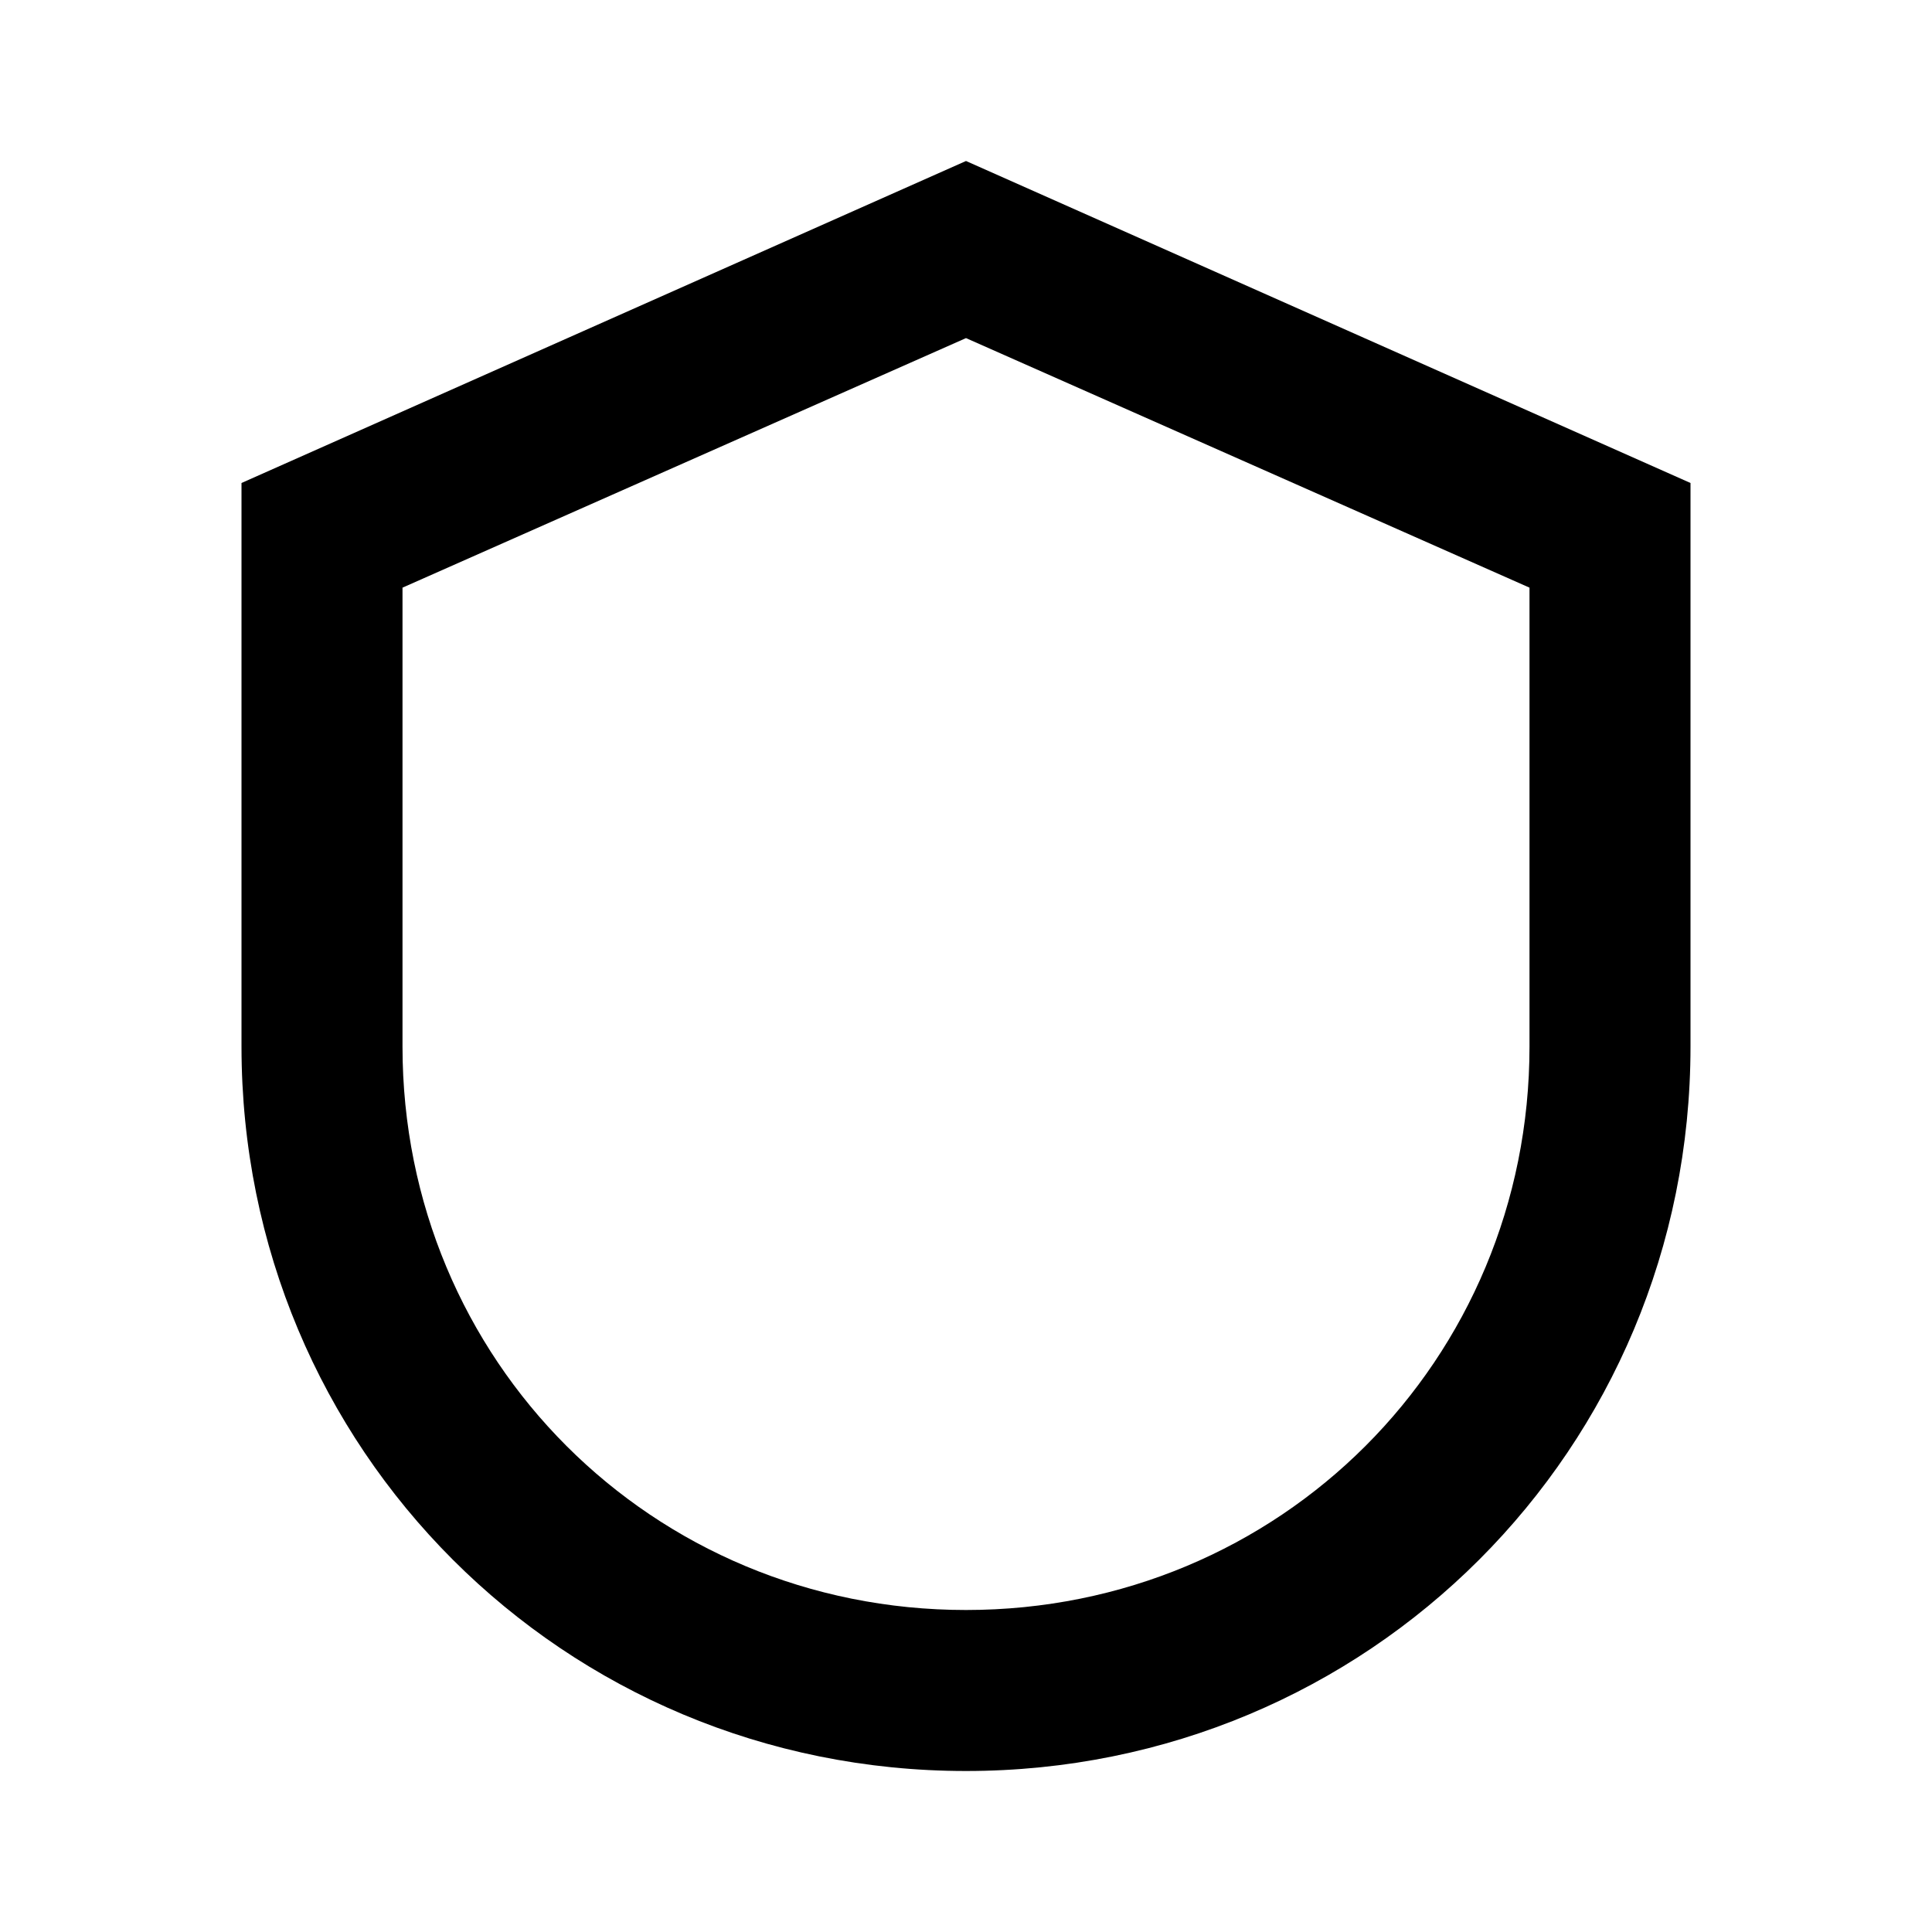
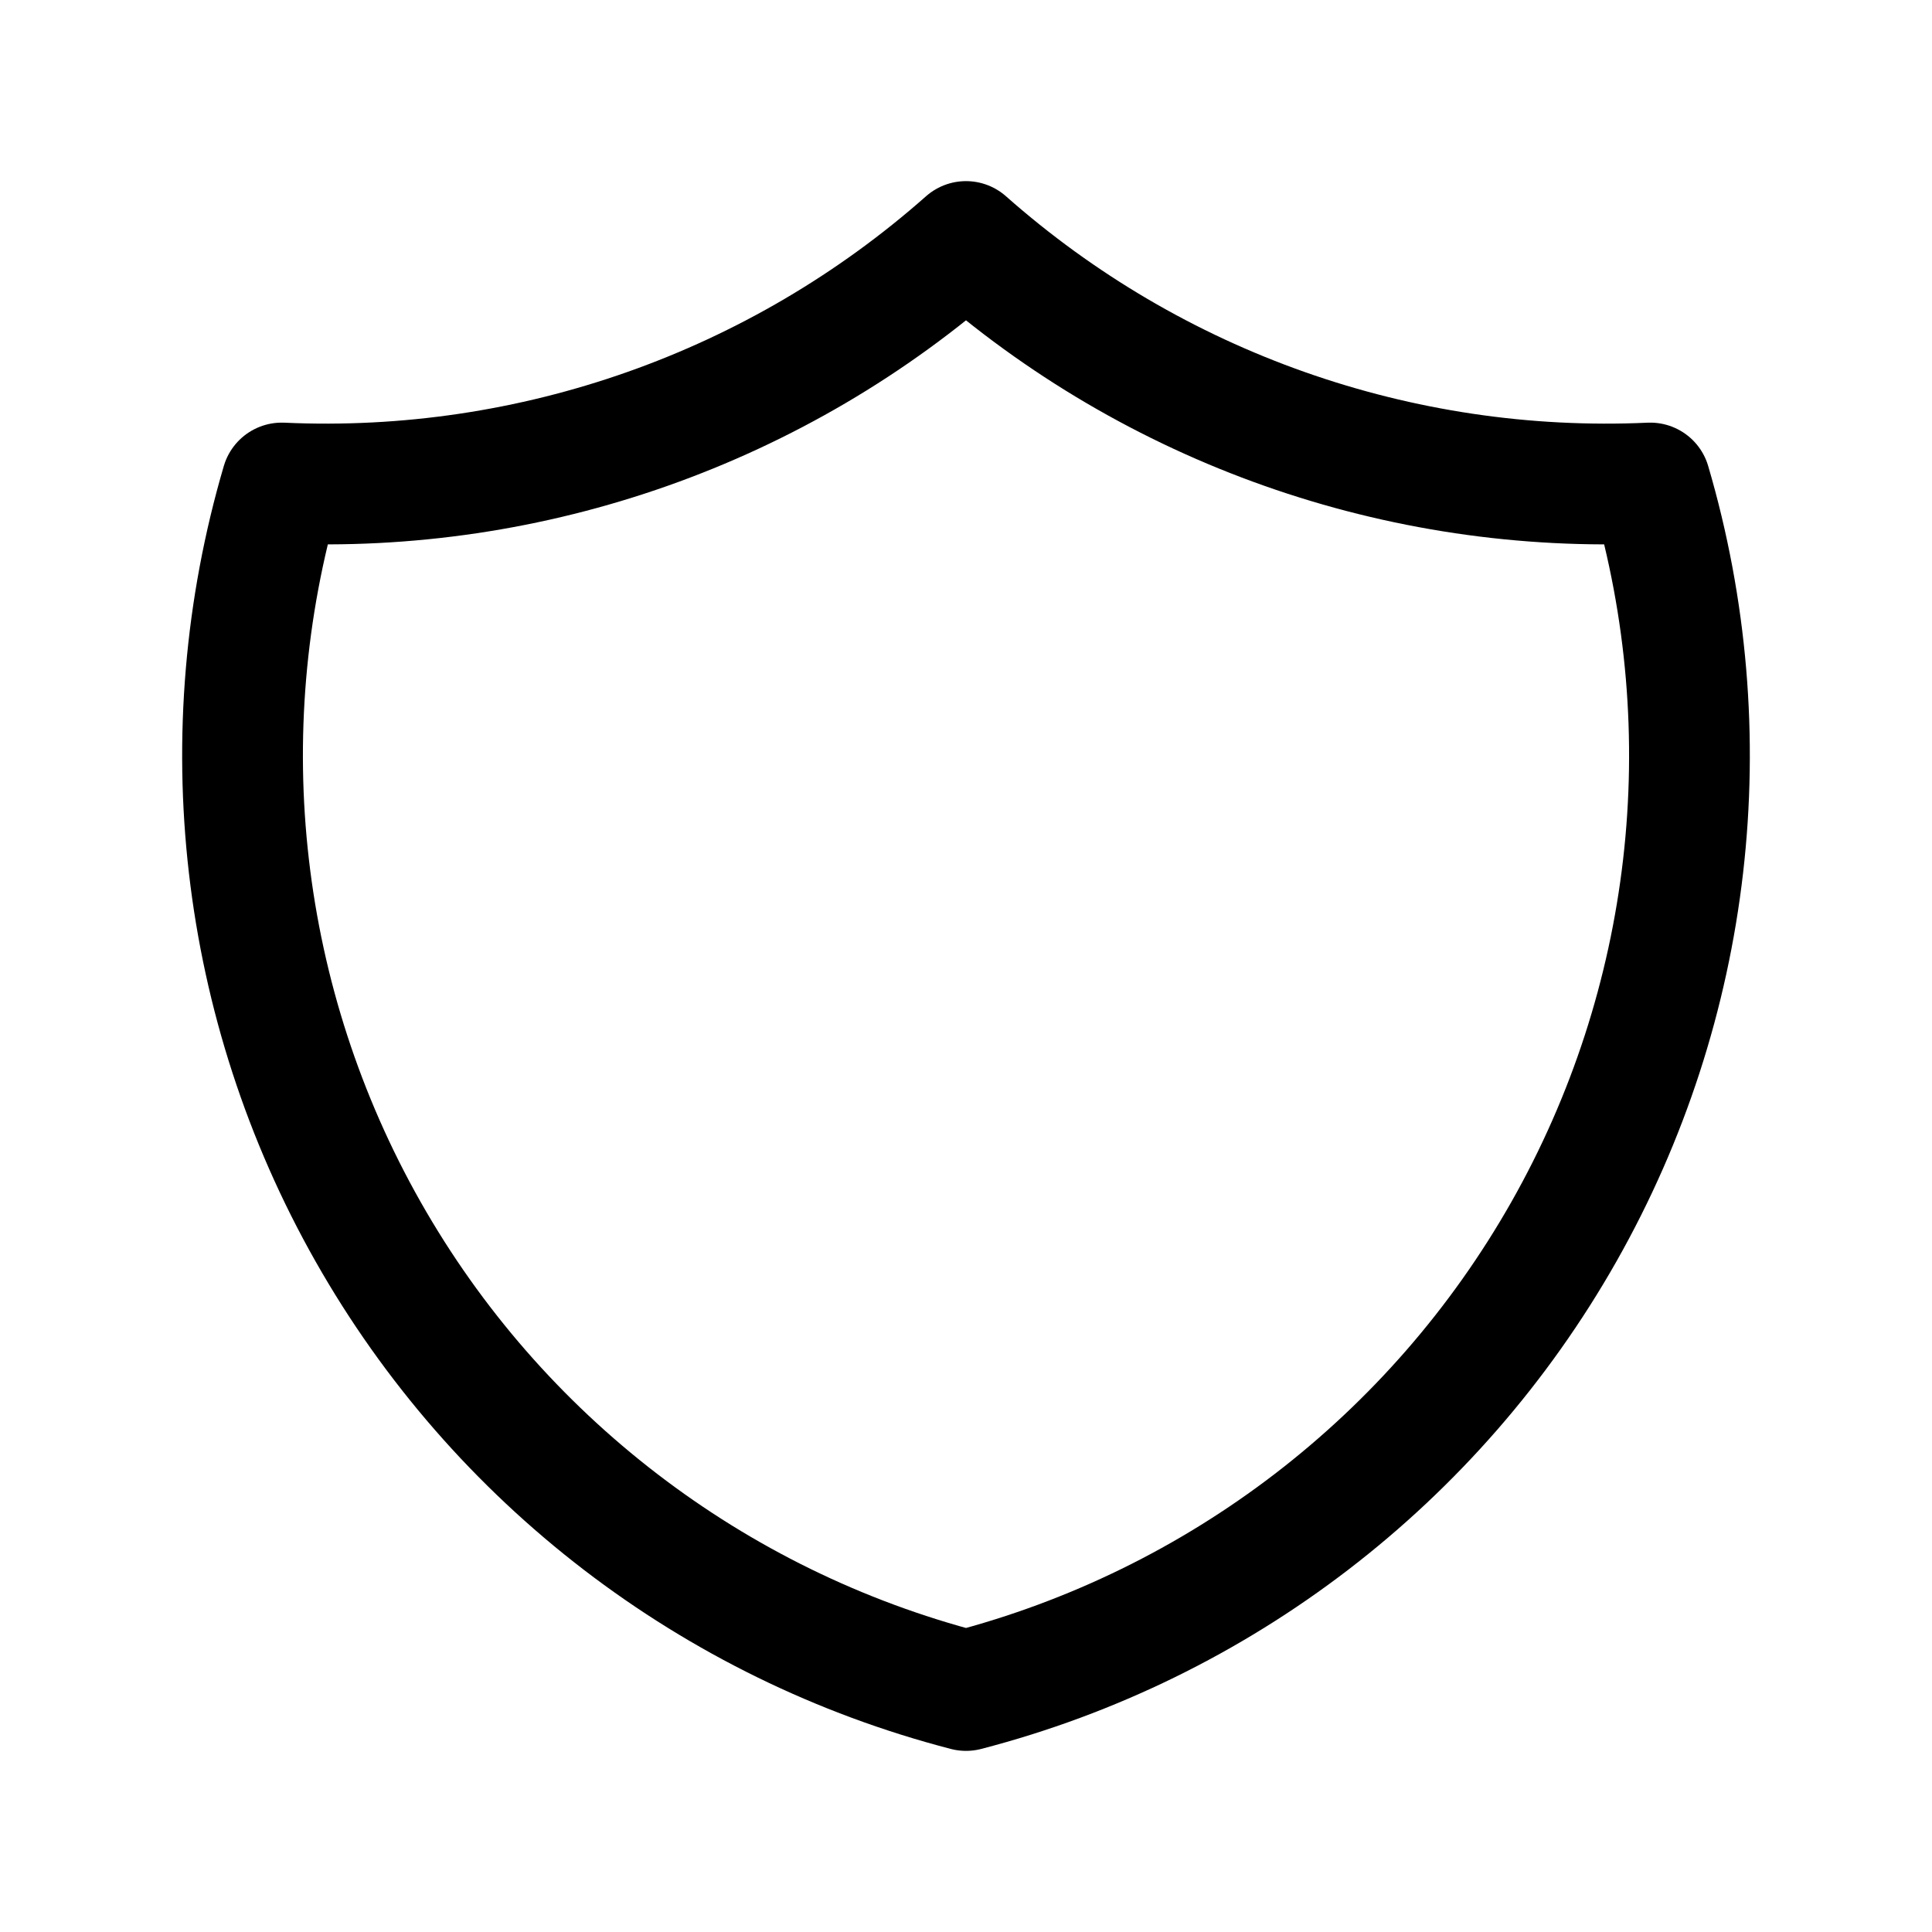
- <svg xmlns="http://www.w3.org/2000/svg" version="1.1" id="Layer_1" x="0px" y="0px" viewBox="0 0 24 24" enable-background="new 0 0 24 24" xml:space="preserve">
-   <path d="M12,2L3,6v7c0,5,4,9,9,9c5,0,9-4,9-9V6L12,2z M19,13c0,3.9-3.1,7-7,7s-7-3.1-7-7V7.3l7-3.1l7,3.1V13z" />
+ <svg xmlns="http://www.w3.org/2000/svg" class="icon icon-tabler icon-tabler-shield" width="24" height="24" viewBox="0 0 24 24" stroke-width="1.5" stroke="currentColor" fill="none" stroke-linecap="round" stroke-linejoin="round">
+   <path stroke="none" d="M0 0h24v24H0z" fill="none" />
+   <path d="M12 3a12 12 0 0 0 8.5 3a12 12 0 0 1 -8.5 15a12 12 0 0 1 -8.5 -15a12 12 0 0 0 8.5 -3" />
</svg>
